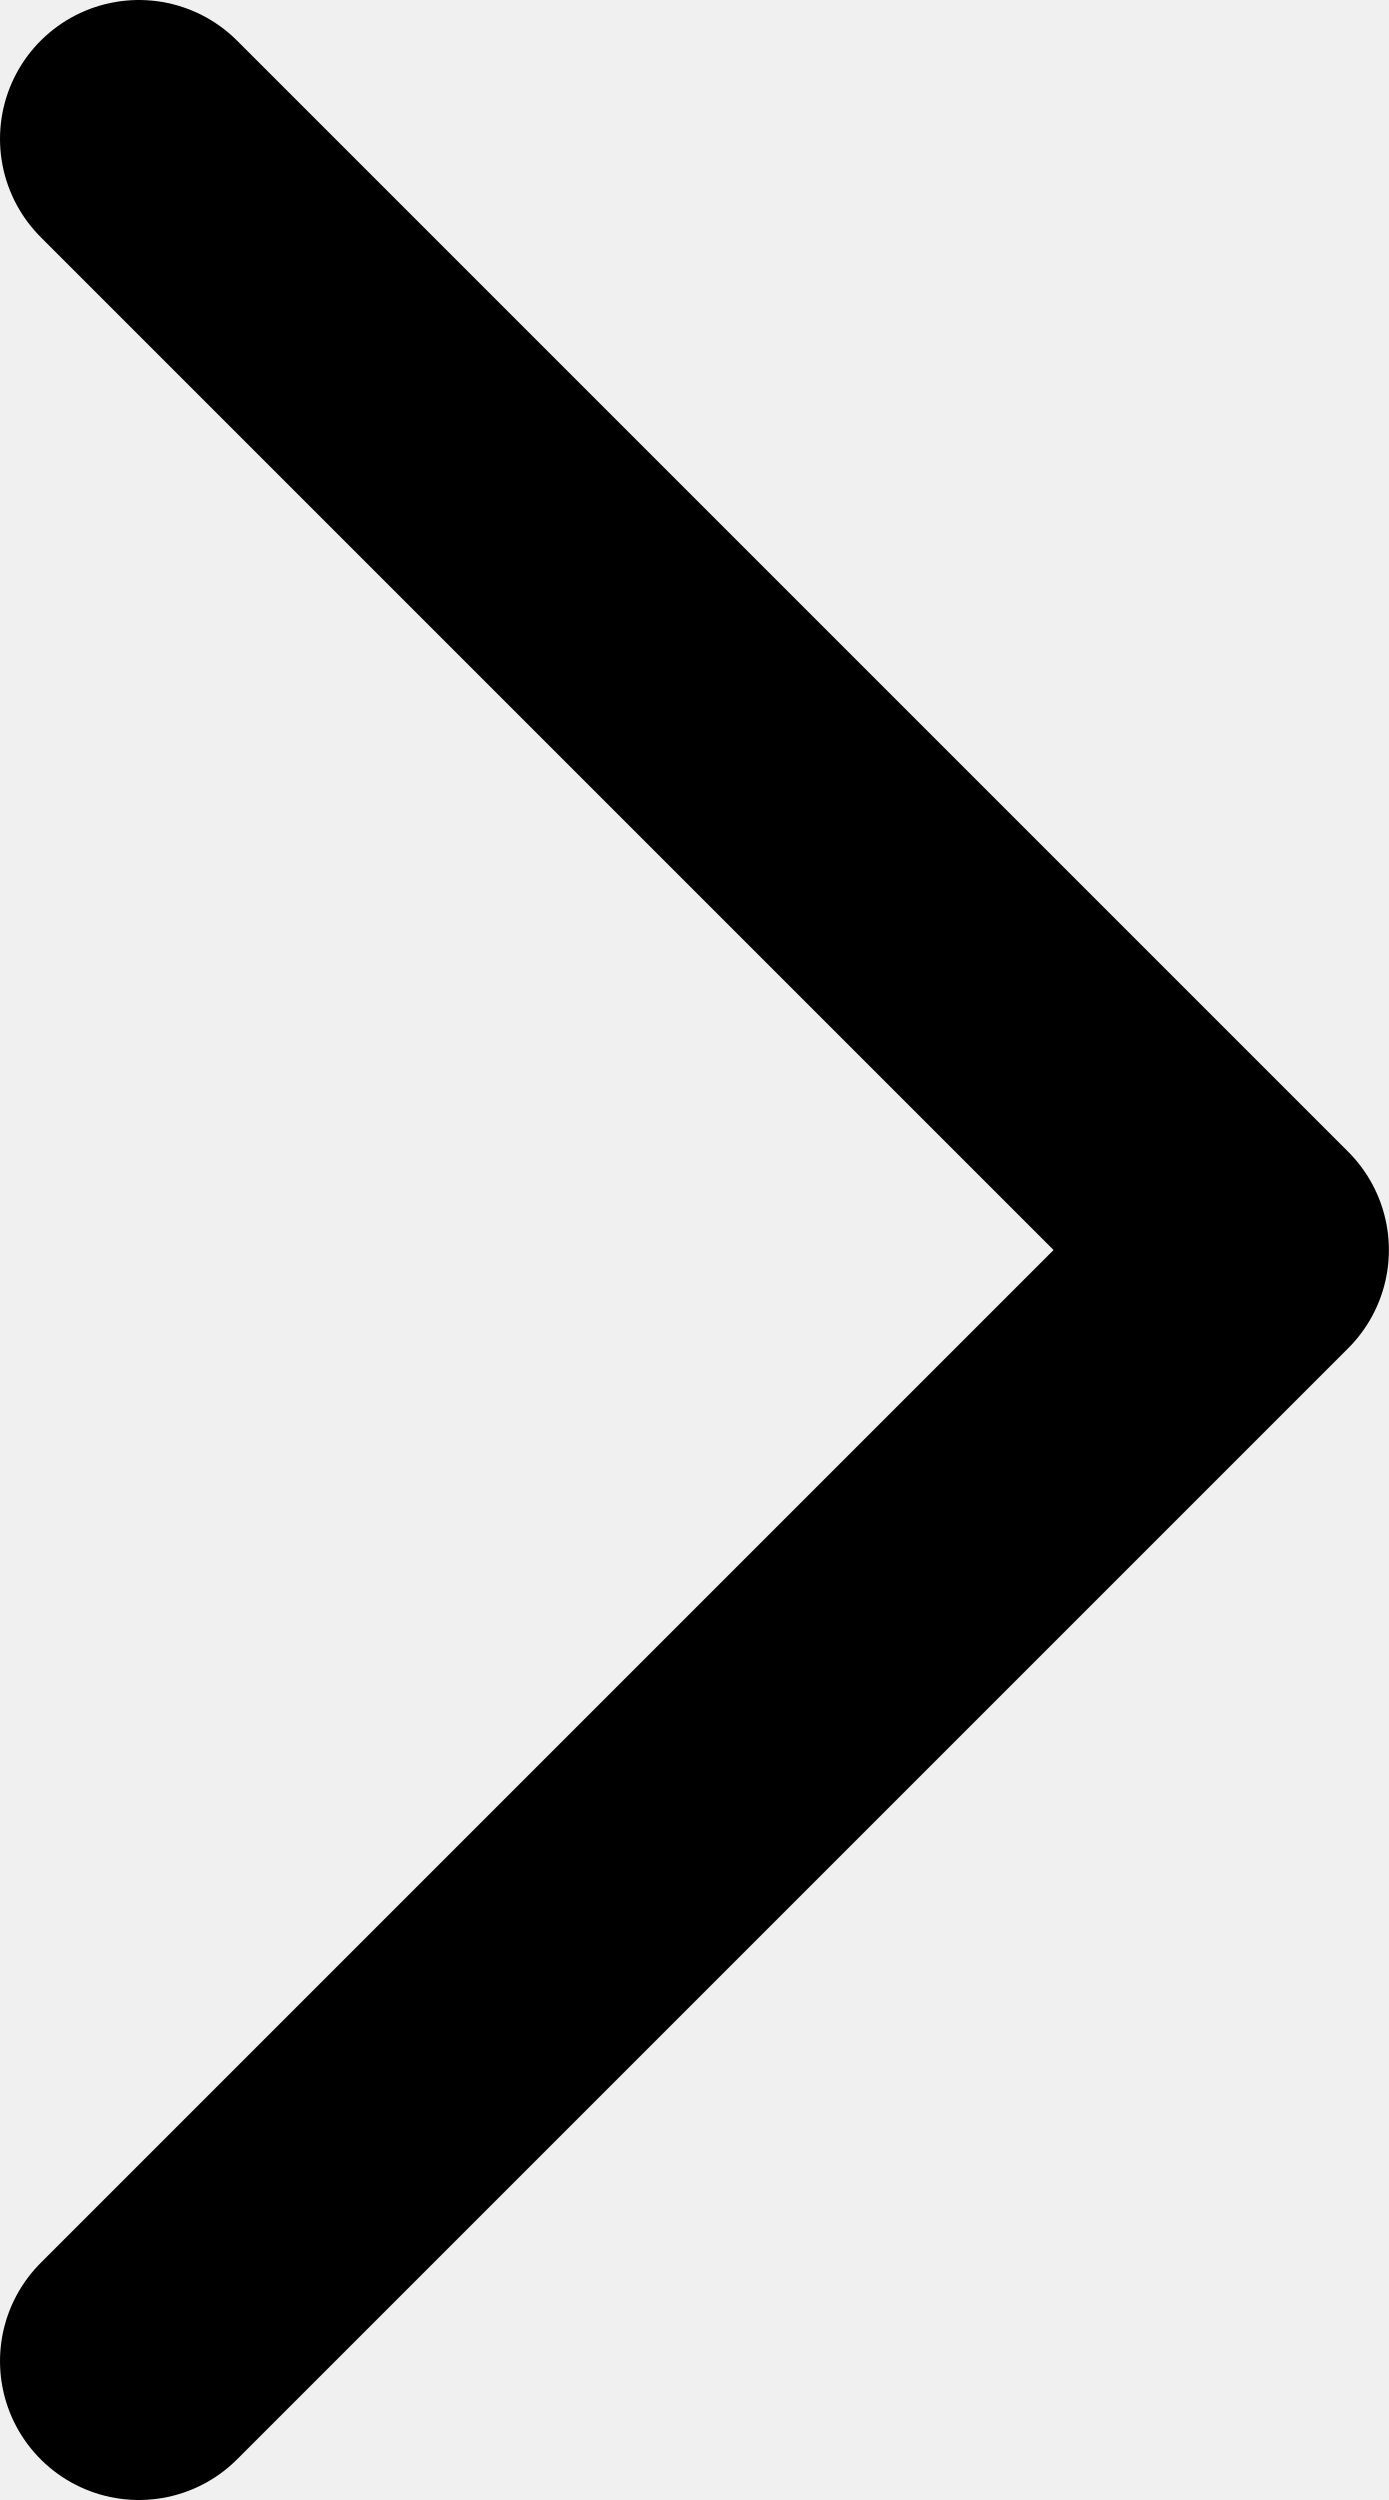
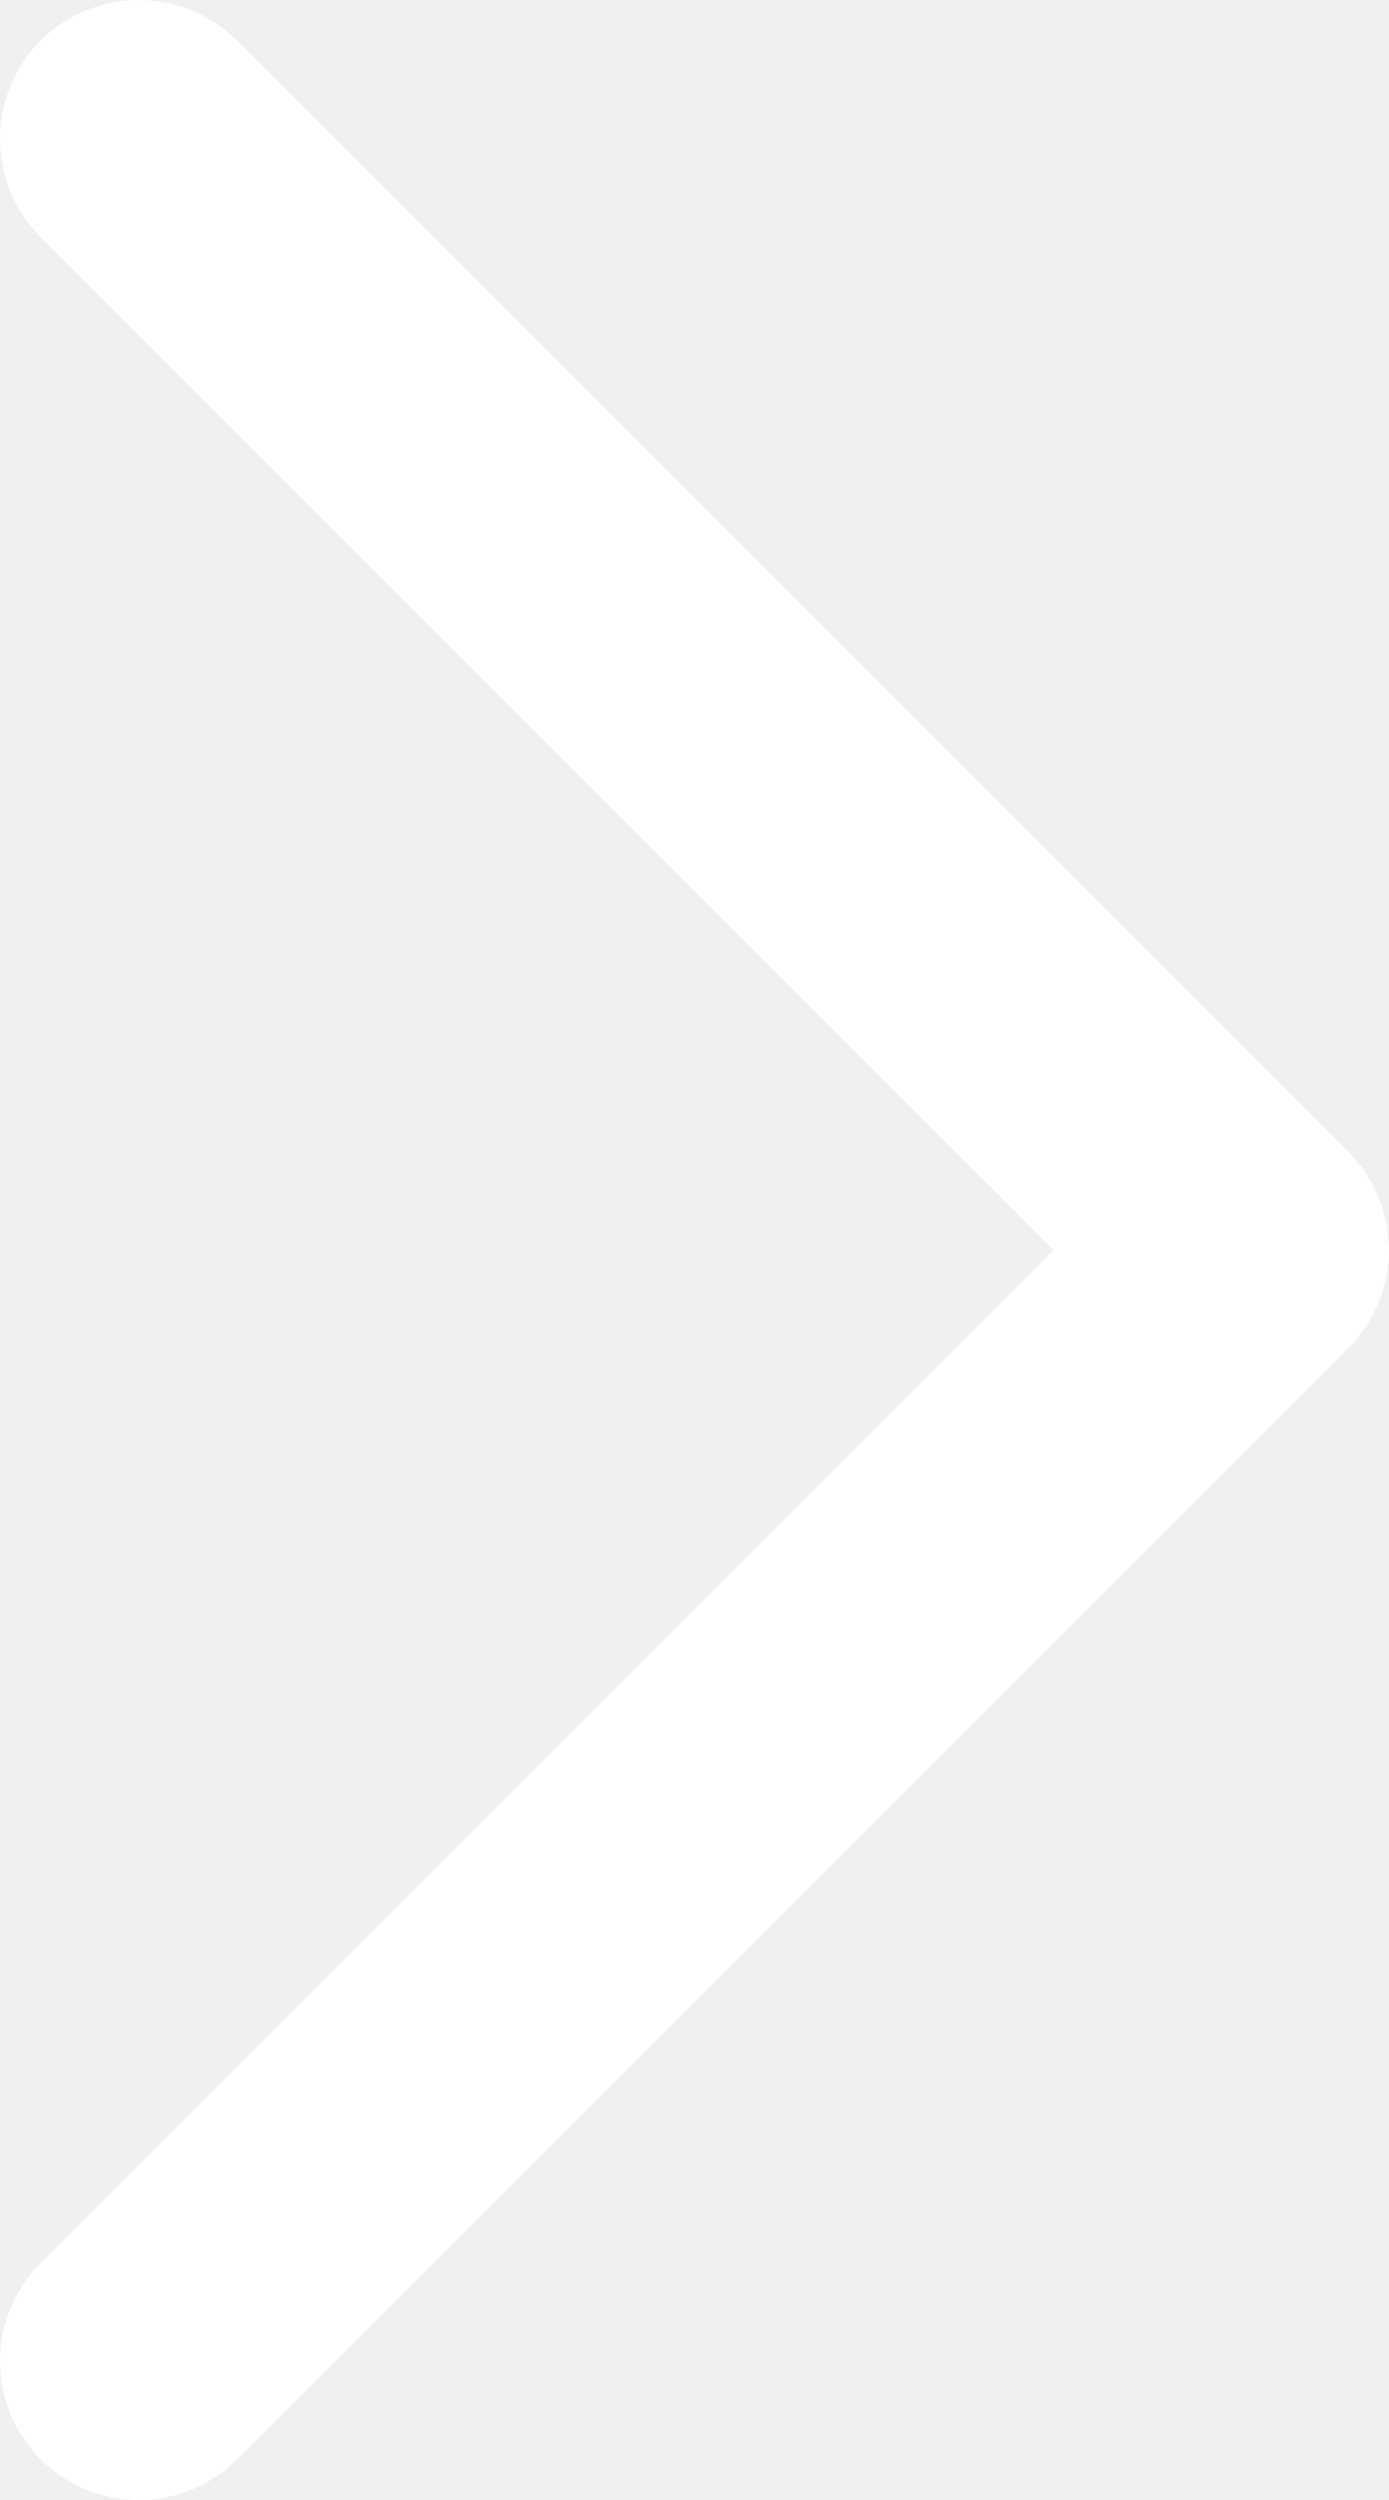
<svg xmlns="http://www.w3.org/2000/svg" width="10" height="18" viewBox="0 0 10 18" fill="none">
-   <path d="M1 1L9 9L1 17" stroke="black" stroke-width="2" stroke-linecap="round" stroke-linejoin="round" />
+   <path d="M1 1L9 9L1 17" stroke="#fff" stroke-width="2" stroke-linecap="round" stroke-linejoin="round" />
</svg>
